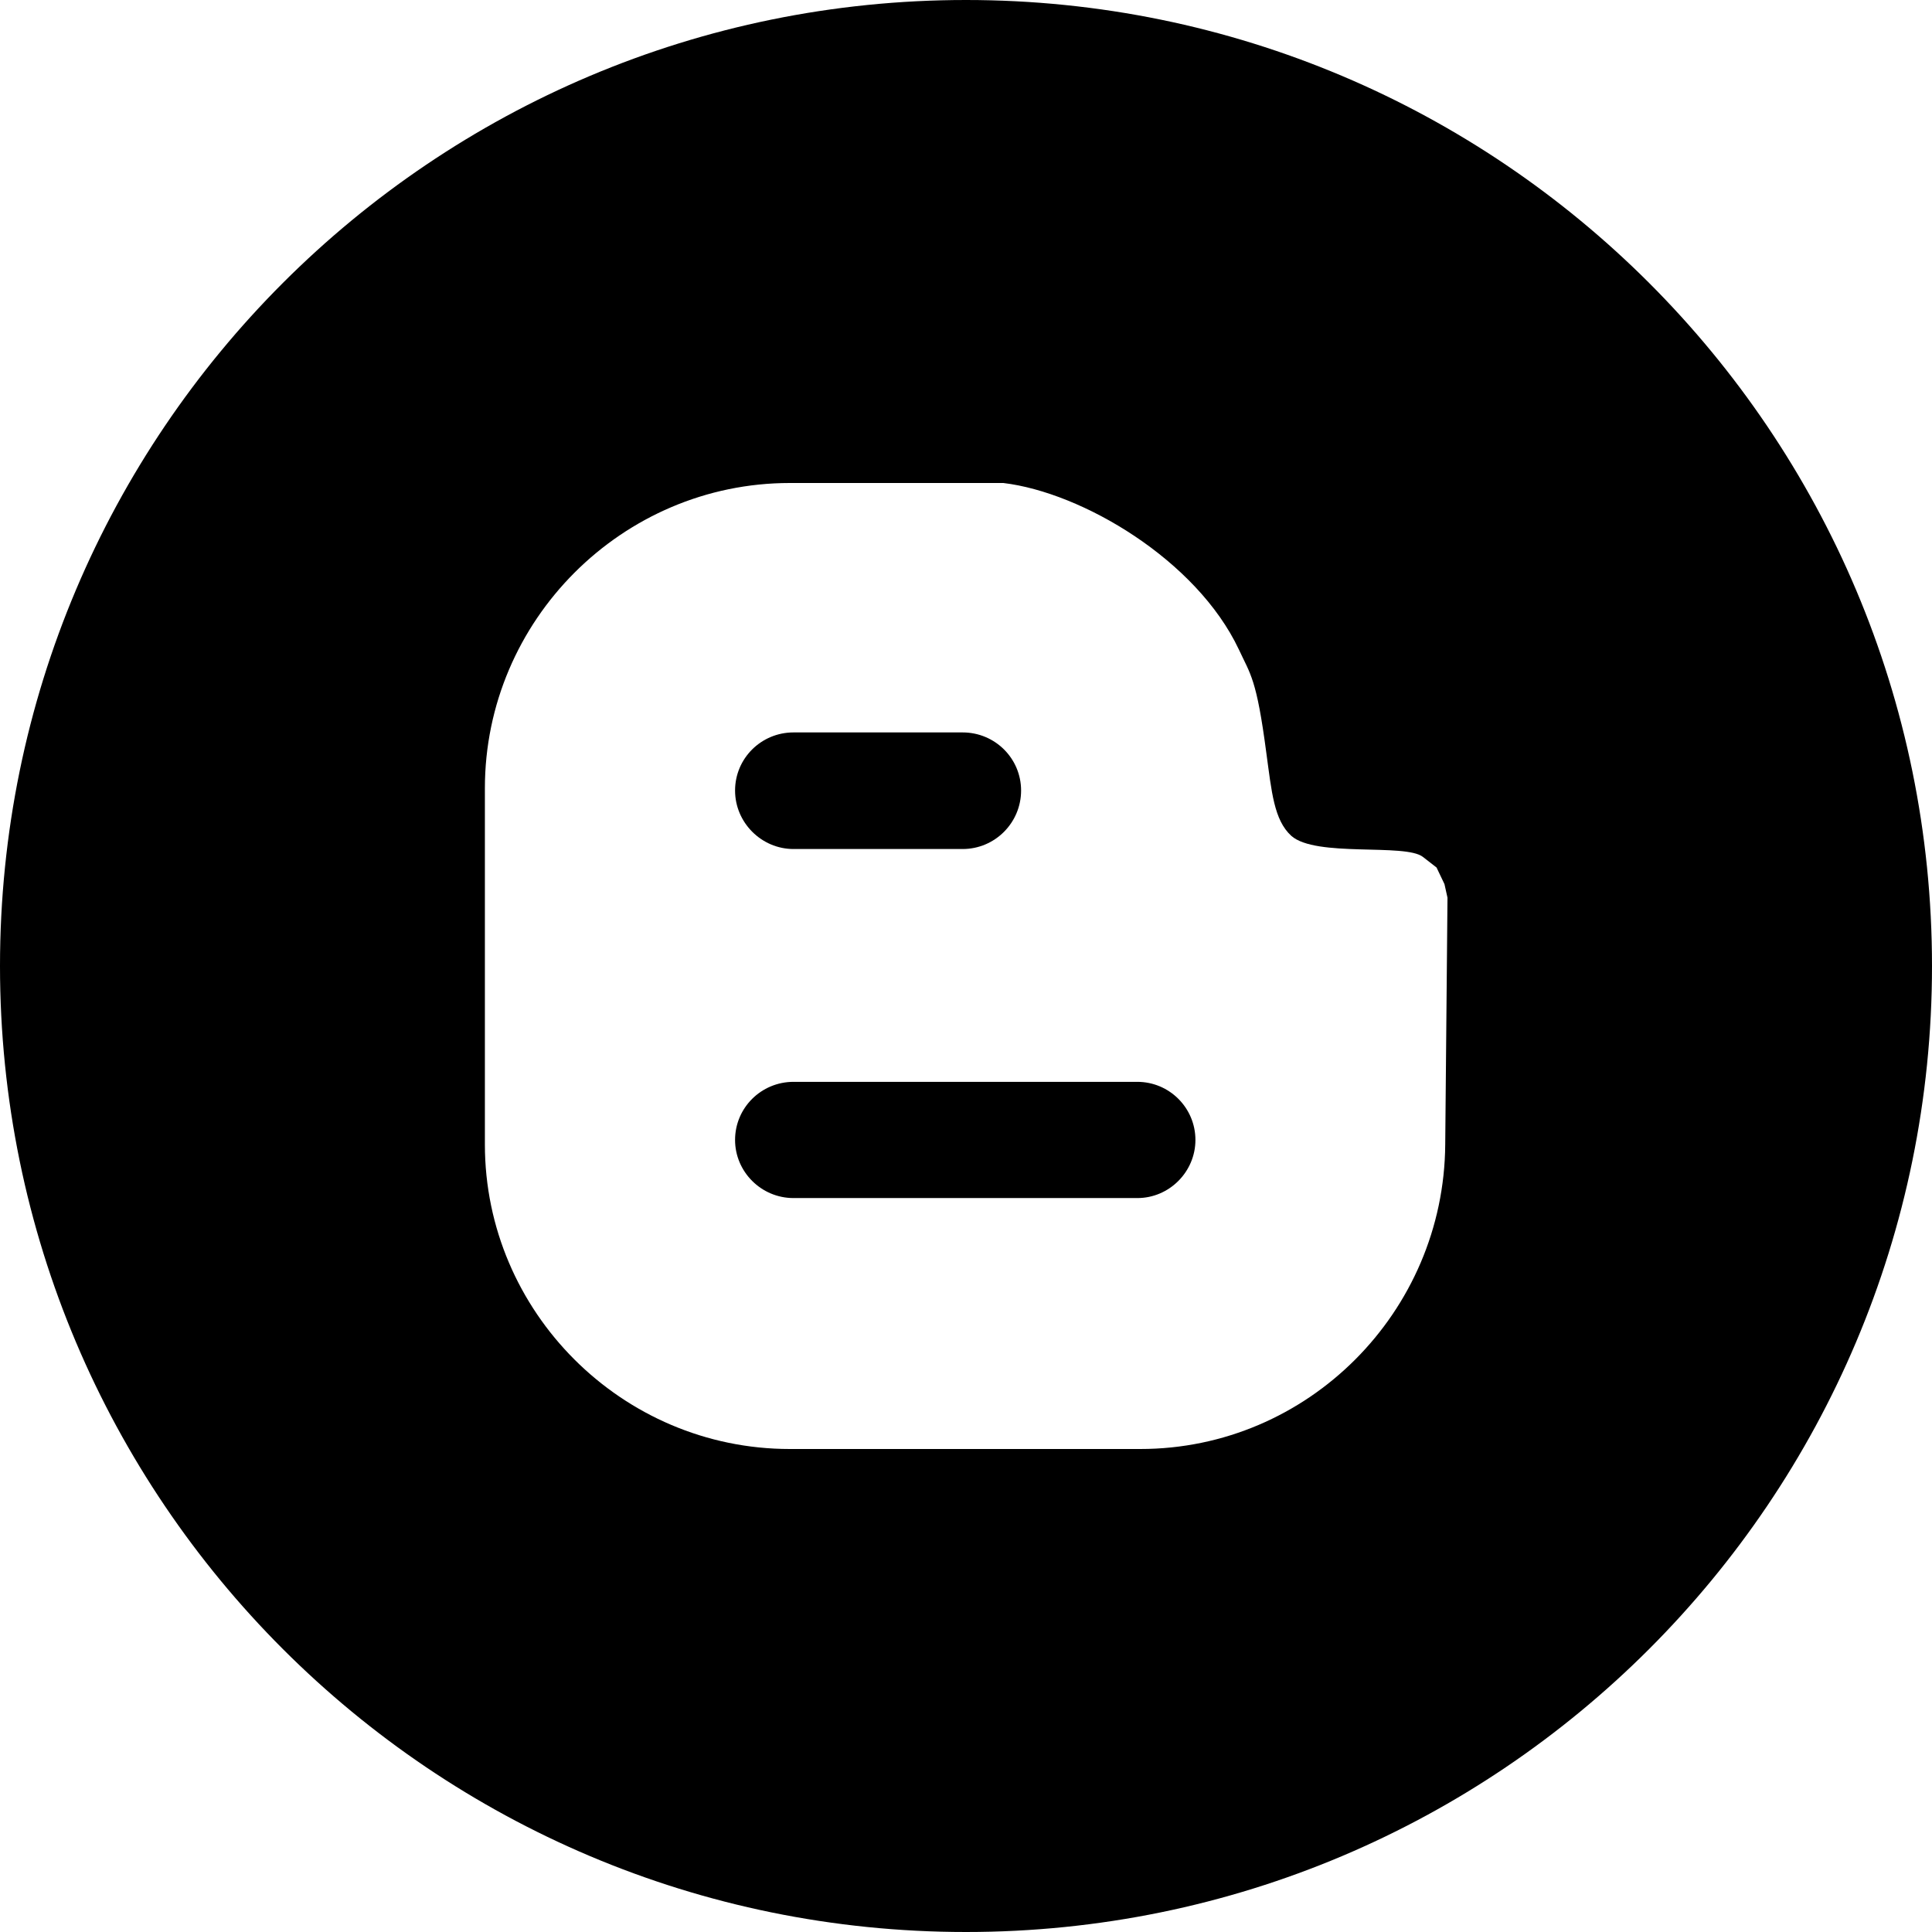
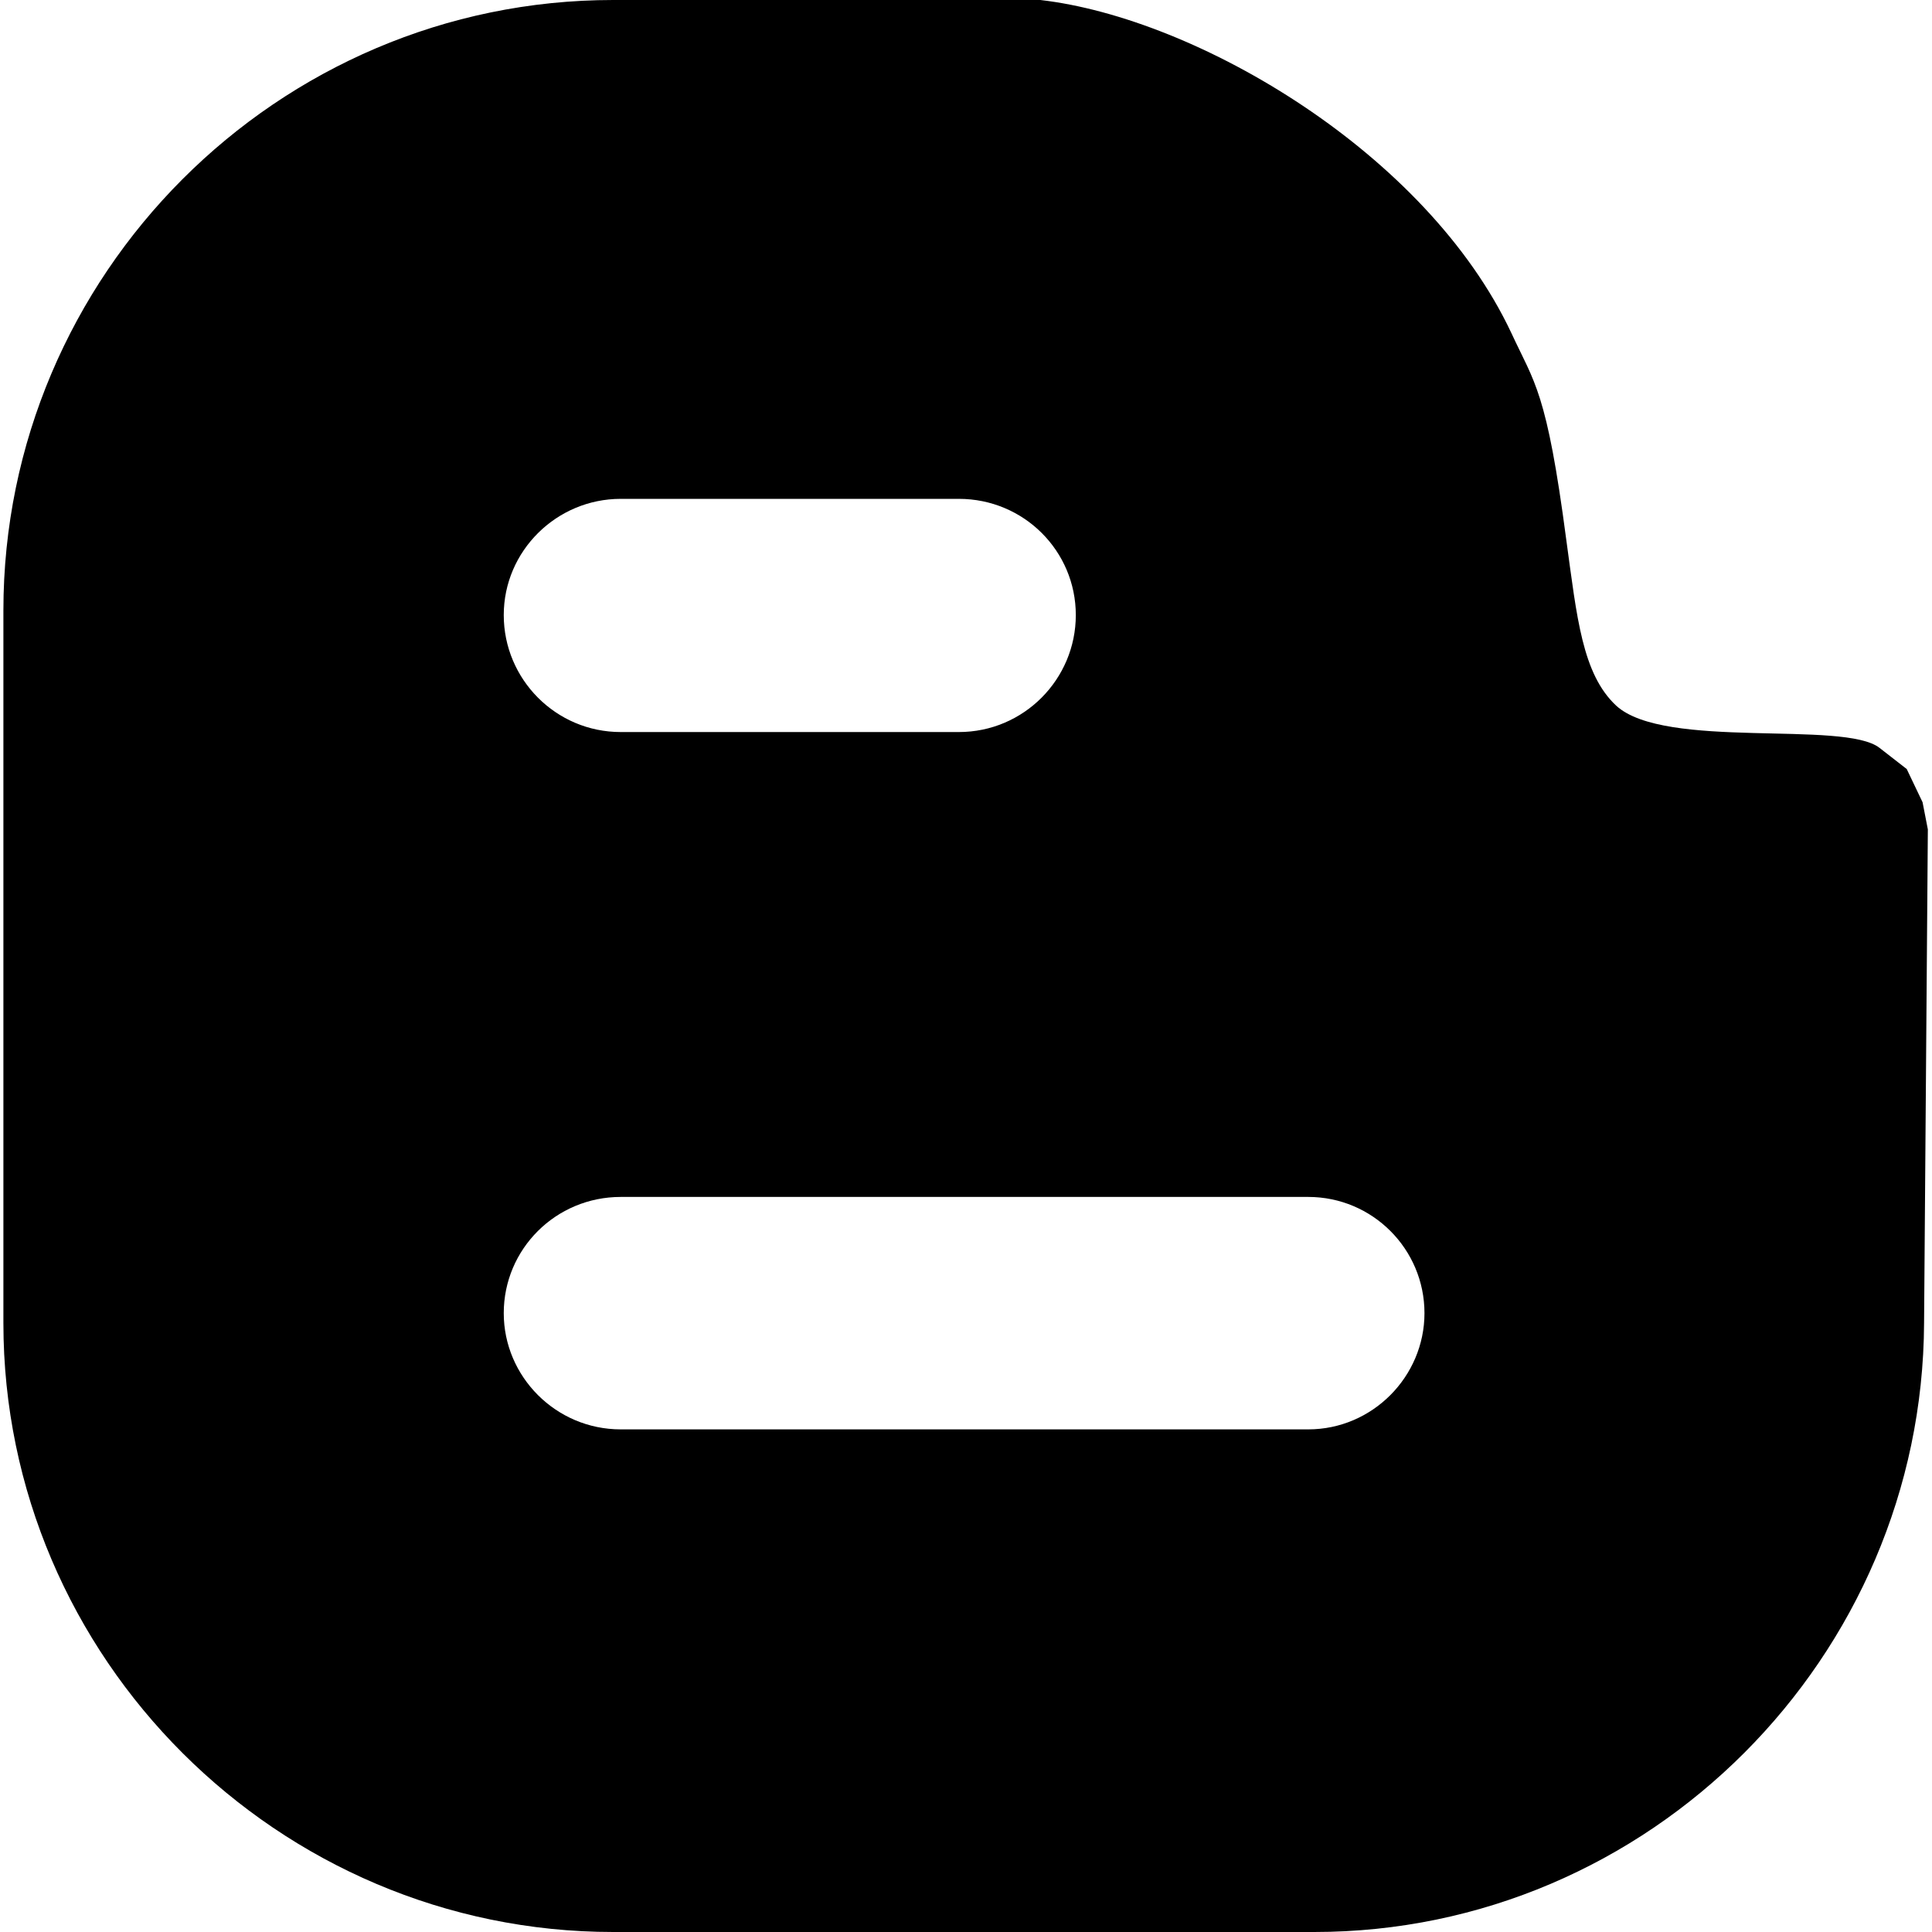
- <svg xmlns="http://www.w3.org/2000/svg" fill="#000000" height="800px" width="800px" version="1.1" id="Layer_1" viewBox="0 0 512 512" xml:space="preserve">
-   <g>
-     <path d="M301.4,286.7h-91.1c-8.6,0-15.5,6.9-15.5,15.4c0,8.4,6.9,15.4,15.5,15.4h91.1c8.5,0,15.4-7,15.4-15.4   C316.8,293.6,309.9,286.7,301.4,286.7z" />
-     <path d="M210.3,225h44.8c8.6,0,15.5-7,15.5-15.5s-6.9-15.4-15.5-15.4h-44.8c-8.6,0-15.5,6.9-15.5,15.4S201.8,225,210.3,225z" />
-     <path d="M256,0C114.6,0,0,114.6,0,256s114.6,256,256,256s256-114.6,256-256S397.4,0,256,0z M383,303.3   c-0.3,44.4-36.4,80.7-80.8,80.7h-92.9c-44.5,0-80.8-36.4-80.8-80.7v-94.4c0-44.5,36.4-80.9,80.8-80.9h56.6   c20.9,2.5,51.2,20.4,62.4,44.1c3.1,6.7,4.7,7.7,7.3,27.5c1.4,10.2,2,17.7,6.6,21.9c6.5,5.8,30.2,1.9,34.9,5.6l3.6,2.8l2.1,4.4   l0.8,3.6L383,303.3z" />
-   </g>
+ <svg xmlns="http://www.w3.org/2000/svg" fill="#000000" height="800px" width="800px" version="1.1" id="Layer_1" viewBox="-127 129 255.1 256" xml:space="preserve">
+   <path d="M127.3,235.3l-2.1-4.4l-3.6-2.8c-4.7-3.7-28.5,0.3-34.9-5.6c-4.5-4.2-5.2-11.7-6.6-21.9c-2.6-19.8-4.2-20.8-7.3-27.5  c-11.2-23.8-41.6-41.7-62.4-44.1h-56.6c-44.5,0-80.8,36.4-80.8,80.9v94.4c0,44.4,36.4,80.7,80.8,80.7h92.9  c44.4,0,80.6-36.4,80.8-80.7l0.5-65.4L127.3,235.3z M-45.2,195.1h44.8c8.6,0,15.5,6.9,15.5,15.4S8.2,226-0.4,226h-44.8  c-8.6,0-15.5-7-15.5-15.5S-53.7,195.1-45.2,195.1z M45.9,318.4h-91.1c-8.6,0-15.5-7-15.5-15.4c0-8.5,6.9-15.4,15.5-15.4h91.1  c8.5,0,15.4,6.9,15.4,15.4C61.3,311.4,54.4,318.4,45.9,318.4z" />
</svg>
